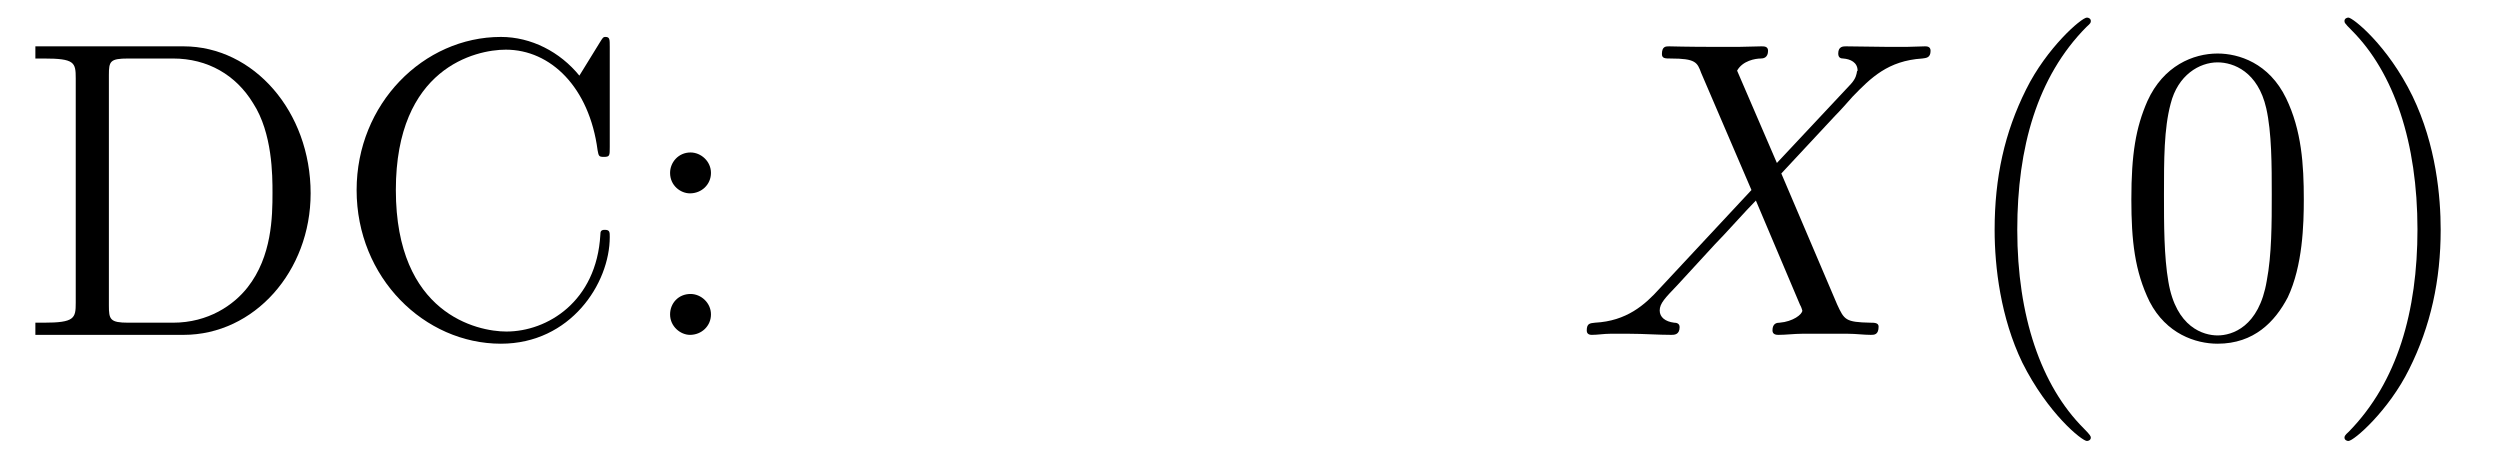
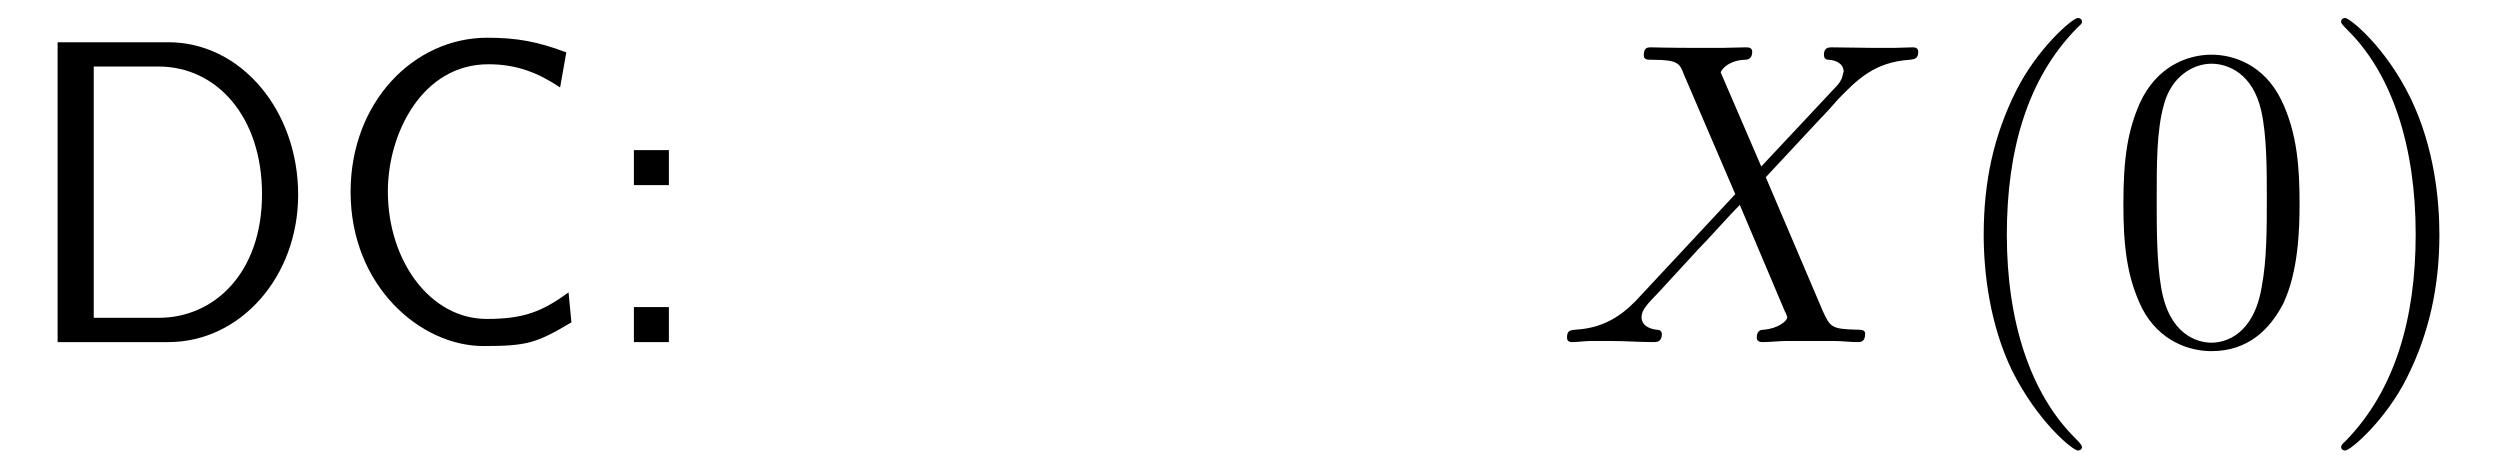
- <svg xmlns="http://www.w3.org/2000/svg" xmlns:xlink="http://www.w3.org/1999/xlink" viewBox="0 0 70.671 12.955" version="1.2">
+ <svg xmlns="http://www.w3.org/2000/svg" xmlns:xlink="http://www.w3.org/1999/xlink" viewBox="0 0 69.175 12.955" version="1.2">
  <defs>
    <g>
      <symbol overflow="visible" id="glyph0-0">
        <path style="stroke:none;" d="" />
      </symbol>
      <symbol overflow="visible" id="glyph0-1">
-         <path style="stroke:none;" d="M 0.5 -8.156 L 0.5 -7.812 L 0.734 -7.812 C 1.609 -7.812 1.641 -7.703 1.641 -7.25 L 1.641 -0.906 C 1.641 -0.469 1.609 -0.344 0.734 -0.344 L 0.5 -0.344 L 0.5 0 L 4.688 0 C 6.688 0 8.281 -1.797 8.281 -4 C 8.281 -6.312 6.672 -8.156 4.688 -8.156 Z M 3.125 -0.344 C 2.609 -0.344 2.578 -0.438 2.578 -0.828 L 2.578 -7.344 C 2.578 -7.734 2.609 -7.812 3.125 -7.812 L 4.391 -7.812 C 5.375 -7.812 6.172 -7.344 6.656 -6.547 C 7.203 -5.703 7.203 -4.5 7.203 -4.016 C 7.203 -3.344 7.188 -2.219 6.5 -1.344 C 6.109 -0.844 5.391 -0.344 4.391 -0.344 Z M 3.125 -0.344 " />
+         <path style="stroke:none;" d="M 1.094 -8.297 L 1.094 0 L 4.156 0 C 6.156 0 7.75 -1.812 7.75 -4.078 C 7.75 -6.406 6.172 -8.297 4.156 -8.297 Z M 2.094 -0.672 L 2.094 -7.625 L 3.891 -7.625 C 5.484 -7.625 6.75 -6.25 6.75 -4.094 C 6.75 -1.906 5.422 -0.672 3.891 -0.672 Z M 2.094 -0.672 " />
      </symbol>
      <symbol overflow="visible" id="glyph0-2">
-         <path style="stroke:none;" d="M 7.797 -8.141 C 7.797 -8.359 7.797 -8.422 7.672 -8.422 C 7.609 -8.422 7.594 -8.391 7.516 -8.266 L 6.938 -7.328 C 6.391 -8 5.578 -8.422 4.719 -8.422 C 2.531 -8.422 0.641 -6.531 0.641 -4.094 C 0.641 -1.609 2.562 0.25 4.719 0.25 C 6.688 0.25 7.797 -1.453 7.797 -2.766 C 7.797 -2.906 7.797 -2.969 7.656 -2.969 C 7.547 -2.969 7.531 -2.922 7.531 -2.828 C 7.422 -0.938 6.031 -0.094 4.875 -0.094 C 4.047 -0.094 1.75 -0.594 1.75 -4.094 C 1.75 -7.547 4 -8.062 4.859 -8.062 C 6.125 -8.062 7.219 -7 7.453 -5.219 C 7.484 -5.062 7.484 -5.031 7.625 -5.031 C 7.797 -5.031 7.797 -5.062 7.797 -5.312 Z M 7.797 -8.141 " />
+         <path style="stroke:none;" d="M 6.812 -1.375 C 6.078 -0.844 5.578 -0.641 4.547 -0.641 C 2.984 -0.641 1.812 -2.25 1.812 -4.172 C 1.812 -5.781 2.766 -7.688 4.594 -7.688 C 5.375 -7.688 5.969 -7.453 6.578 -7.047 L 6.75 -8.016 C 5.969 -8.312 5.391 -8.422 4.562 -8.422 C 2.531 -8.422 0.781 -6.641 0.781 -4.156 C 0.781 -1.547 2.719 0.109 4.453 0.109 C 5.656 0.109 5.922 0.031 6.891 -0.547 Z M 6.812 -1.375 " />
      </symbol>
      <symbol overflow="visible" id="glyph0-3">
-         <path style="stroke:none;" d="M 2.203 -4.578 C 2.203 -4.906 1.922 -5.156 1.625 -5.156 C 1.281 -5.156 1.047 -4.875 1.047 -4.578 C 1.047 -4.219 1.344 -4 1.609 -4 C 1.938 -4 2.203 -4.25 2.203 -4.578 Z M 2.203 -0.578 C 2.203 -0.906 1.922 -1.156 1.625 -1.156 C 1.281 -1.156 1.047 -0.891 1.047 -0.578 C 1.047 -0.234 1.344 0 1.609 0 C 1.938 0 2.203 -0.25 2.203 -0.578 Z M 2.203 -0.578 " />
-       </symbol>
-       <symbol overflow="visible" id="glyph0-4">
-         <path style="stroke:none;" d="M 3.891 2.906 C 3.891 2.875 3.891 2.844 3.688 2.641 C 2.484 1.438 1.812 -0.531 1.812 -2.969 C 1.812 -5.297 2.375 -7.297 3.766 -8.703 C 3.891 -8.812 3.891 -8.828 3.891 -8.875 C 3.891 -8.938 3.828 -8.969 3.781 -8.969 C 3.625 -8.969 2.641 -8.109 2.062 -6.938 C 1.453 -5.719 1.172 -4.453 1.172 -2.969 C 1.172 -1.906 1.344 -0.484 1.953 0.781 C 2.672 2.219 3.641 3 3.781 3 C 3.828 3 3.891 2.969 3.891 2.906 Z M 3.891 2.906 " />
-       </symbol>
-       <symbol overflow="visible" id="glyph0-5">
-         <path style="stroke:none;" d="M 5.359 -3.828 C 5.359 -4.812 5.297 -5.781 4.859 -6.688 C 4.375 -7.688 3.516 -7.953 2.922 -7.953 C 2.234 -7.953 1.391 -7.609 0.938 -6.609 C 0.609 -5.859 0.484 -5.109 0.484 -3.828 C 0.484 -2.672 0.578 -1.797 1 -0.938 C 1.469 -0.031 2.297 0.25 2.922 0.25 C 3.953 0.25 4.547 -0.375 4.906 -1.062 C 5.328 -1.953 5.359 -3.125 5.359 -3.828 Z M 2.922 0.016 C 2.531 0.016 1.75 -0.203 1.531 -1.5 C 1.406 -2.219 1.406 -3.125 1.406 -3.969 C 1.406 -4.953 1.406 -5.828 1.594 -6.531 C 1.797 -7.344 2.406 -7.703 2.922 -7.703 C 3.375 -7.703 4.062 -7.438 4.297 -6.406 C 4.453 -5.719 4.453 -4.781 4.453 -3.969 C 4.453 -3.172 4.453 -2.266 4.312 -1.531 C 4.094 -0.219 3.328 0.016 2.922 0.016 Z M 2.922 0.016 " />
-       </symbol>
-       <symbol overflow="visible" id="glyph0-6">
-         <path style="stroke:none;" d="M 3.375 -2.969 C 3.375 -3.891 3.25 -5.359 2.578 -6.75 C 1.875 -8.188 0.891 -8.969 0.766 -8.969 C 0.719 -8.969 0.656 -8.938 0.656 -8.875 C 0.656 -8.828 0.656 -8.812 0.859 -8.609 C 2.062 -7.406 2.719 -5.422 2.719 -2.984 C 2.719 -0.672 2.156 1.328 0.781 2.734 C 0.656 2.844 0.656 2.875 0.656 2.906 C 0.656 2.969 0.719 3 0.766 3 C 0.922 3 1.906 2.141 2.484 0.969 C 3.094 -0.25 3.375 -1.547 3.375 -2.969 Z M 3.375 -2.969 " />
+         <path style="stroke:none;" d="M 2.109 -5.312 L 1.141 -5.312 L 1.141 -4.344 L 2.109 -4.344 Z M 1.141 -0.969 L 1.141 0 L 2.109 0 L 2.109 -0.969 Z M 1.141 -0.969 " />
      </symbol>
      <symbol overflow="visible" id="glyph1-0">
        <path style="stroke:none;" d="" />
      </symbol>
      <symbol overflow="visible" id="glyph1-1">
        <path style="stroke:none;" d="M 5.672 -4.859 L 4.547 -7.469 C 4.703 -7.75 5.062 -7.812 5.219 -7.812 C 5.281 -7.812 5.422 -7.828 5.422 -8.031 C 5.422 -8.156 5.312 -8.156 5.234 -8.156 C 5.031 -8.156 4.797 -8.141 4.594 -8.141 L 3.891 -8.141 C 3.172 -8.141 2.641 -8.156 2.625 -8.156 C 2.531 -8.156 2.422 -8.156 2.422 -7.938 C 2.422 -7.812 2.516 -7.812 2.672 -7.812 C 3.375 -7.812 3.422 -7.703 3.531 -7.406 L 4.953 -4.094 L 2.359 -1.312 C 1.938 -0.844 1.422 -0.391 0.531 -0.344 C 0.391 -0.328 0.297 -0.328 0.297 -0.125 C 0.297 -0.078 0.312 0 0.438 0 C 0.609 0 0.781 -0.031 0.953 -0.031 L 1.516 -0.031 C 1.906 -0.031 2.312 0 2.688 0 C 2.766 0 2.922 0 2.922 -0.219 C 2.922 -0.328 2.828 -0.344 2.766 -0.344 C 2.516 -0.375 2.359 -0.5 2.359 -0.688 C 2.359 -0.891 2.516 -1.047 2.859 -1.406 L 3.922 -2.562 C 4.188 -2.828 4.812 -3.531 5.078 -3.797 L 6.328 -0.844 C 6.344 -0.828 6.391 -0.703 6.391 -0.688 C 6.391 -0.578 6.125 -0.375 5.75 -0.344 C 5.672 -0.344 5.547 -0.328 5.547 -0.125 C 5.547 0 5.672 0 5.719 0 C 5.922 0 6.172 -0.031 6.375 -0.031 L 7.688 -0.031 C 7.906 -0.031 8.125 0 8.328 0 C 8.422 0 8.547 0 8.547 -0.234 C 8.547 -0.344 8.422 -0.344 8.312 -0.344 C 7.609 -0.359 7.578 -0.422 7.375 -0.859 L 5.797 -4.562 L 7.312 -6.188 C 7.438 -6.312 7.703 -6.609 7.812 -6.734 C 8.328 -7.266 8.812 -7.75 9.781 -7.812 C 9.891 -7.828 10.016 -7.828 10.016 -8.031 C 10.016 -8.156 9.906 -8.156 9.859 -8.156 C 9.688 -8.156 9.516 -8.141 9.344 -8.141 L 8.797 -8.141 C 8.422 -8.141 8 -8.156 7.625 -8.156 C 7.547 -8.156 7.406 -8.156 7.406 -7.953 C 7.406 -7.828 7.484 -7.812 7.547 -7.812 C 7.75 -7.797 7.953 -7.703 7.953 -7.469 L 7.938 -7.453 C 7.922 -7.359 7.906 -7.25 7.766 -7.094 Z M 5.672 -4.859 " />
      </symbol>
+       <symbol overflow="visible" id="glyph2-0">
+         <path style="stroke:none;" d="" />
+       </symbol>
+       <symbol overflow="visible" id="glyph2-1">
+         <path style="stroke:none;" d="M 3.891 2.906 C 3.891 2.875 3.891 2.844 3.688 2.641 C 2.484 1.438 1.812 -0.531 1.812 -2.969 C 1.812 -5.297 2.375 -7.297 3.766 -8.703 C 3.891 -8.812 3.891 -8.828 3.891 -8.875 C 3.891 -8.938 3.828 -8.969 3.781 -8.969 C 3.625 -8.969 2.641 -8.109 2.062 -6.938 C 1.453 -5.719 1.172 -4.453 1.172 -2.969 C 1.172 -1.906 1.344 -0.484 1.953 0.781 C 2.672 2.219 3.641 3 3.781 3 C 3.828 3 3.891 2.969 3.891 2.906 Z M 3.891 2.906 " />
+       </symbol>
+       <symbol overflow="visible" id="glyph2-2">
+         <path style="stroke:none;" d="M 5.359 -3.828 C 5.359 -4.812 5.297 -5.781 4.859 -6.688 C 4.375 -7.688 3.516 -7.953 2.922 -7.953 C 2.234 -7.953 1.391 -7.609 0.938 -6.609 C 0.609 -5.859 0.484 -5.109 0.484 -3.828 C 0.484 -2.672 0.578 -1.797 1 -0.938 C 1.469 -0.031 2.297 0.25 2.922 0.25 C 3.953 0.25 4.547 -0.375 4.906 -1.062 C 5.328 -1.953 5.359 -3.125 5.359 -3.828 Z M 2.922 0.016 C 2.531 0.016 1.75 -0.203 1.531 -1.5 C 1.406 -2.219 1.406 -3.125 1.406 -3.969 C 1.406 -4.953 1.406 -5.828 1.594 -6.531 C 1.797 -7.344 2.406 -7.703 2.922 -7.703 C 3.375 -7.703 4.062 -7.438 4.297 -6.406 C 4.453 -5.719 4.453 -4.781 4.453 -3.969 C 4.453 -3.172 4.453 -2.266 4.312 -1.531 C 4.094 -0.219 3.328 0.016 2.922 0.016 Z M 2.922 0.016 " />
+       </symbol>
+       <symbol overflow="visible" id="glyph2-3">
+         <path style="stroke:none;" d="M 3.375 -2.969 C 3.375 -3.891 3.25 -5.359 2.578 -6.75 C 1.875 -8.188 0.891 -8.969 0.766 -8.969 C 0.719 -8.969 0.656 -8.938 0.656 -8.875 C 0.656 -8.828 0.656 -8.812 0.859 -8.609 C 2.062 -7.406 2.719 -5.422 2.719 -2.984 C 2.719 -0.672 2.156 1.328 0.781 2.734 C 0.656 2.844 0.656 2.875 0.656 2.906 C 0.656 2.969 0.719 3 0.766 3 C 0.922 3 1.906 2.141 2.484 0.969 C 3.094 -0.25 3.375 -1.547 3.375 -2.969 Z M 3.375 -2.969 " />
+       </symbol>
    </g>
    <clipPath id="clip1">
-       <path d="M 56 0 L 69 0 L 69 12.953 L 56 12.953 Z M 56 0 " />
+       <path d="M 54 0 L 68 0 L 68 12.953 L 54 12.953 Z M 54 0 " />
    </clipPath>
  </defs>
  <g id="surface1">
    <g style="fill:rgb(0%,0%,0%);fill-opacity:1;">
      <use xlink:href="#glyph0-1" x="0.5" y="9.466" />
-       <use xlink:href="#glyph0-2" x="9.44" y="9.466" />
-       <use xlink:href="#glyph0-3" x="17.895" y="9.466" />
+       <use xlink:href="#glyph0-2" x="8.92" y="9.466" />
+       <use xlink:href="#glyph0-3" x="16.399" y="9.466" />
    </g>
    <g style="fill:rgb(0%,0%,0%);fill-opacity:1;">
-       <use xlink:href="#glyph1-1" x="44.558" y="9.466" />
+       <use xlink:href="#glyph1-1" x="43.062" y="9.466" />
    </g>
    <g clip-path="url(#clip1)" clip-rule="nonzero">
      <g style="fill:rgb(0%,0%,0%);fill-opacity:1;">
-         <use xlink:href="#glyph0-4" x="55.213" y="9.466" />
-         <use xlink:href="#glyph0-5" x="59.766" y="9.466" />
-         <use xlink:href="#glyph0-6" x="65.619" y="9.466" />
+         <use xlink:href="#glyph2-1" x="53.717" y="9.466" />
+         <use xlink:href="#glyph2-2" x="58.27" y="9.466" />
+         <use xlink:href="#glyph2-3" x="64.123" y="9.466" />
      </g>
    </g>
  </g>
</svg>
